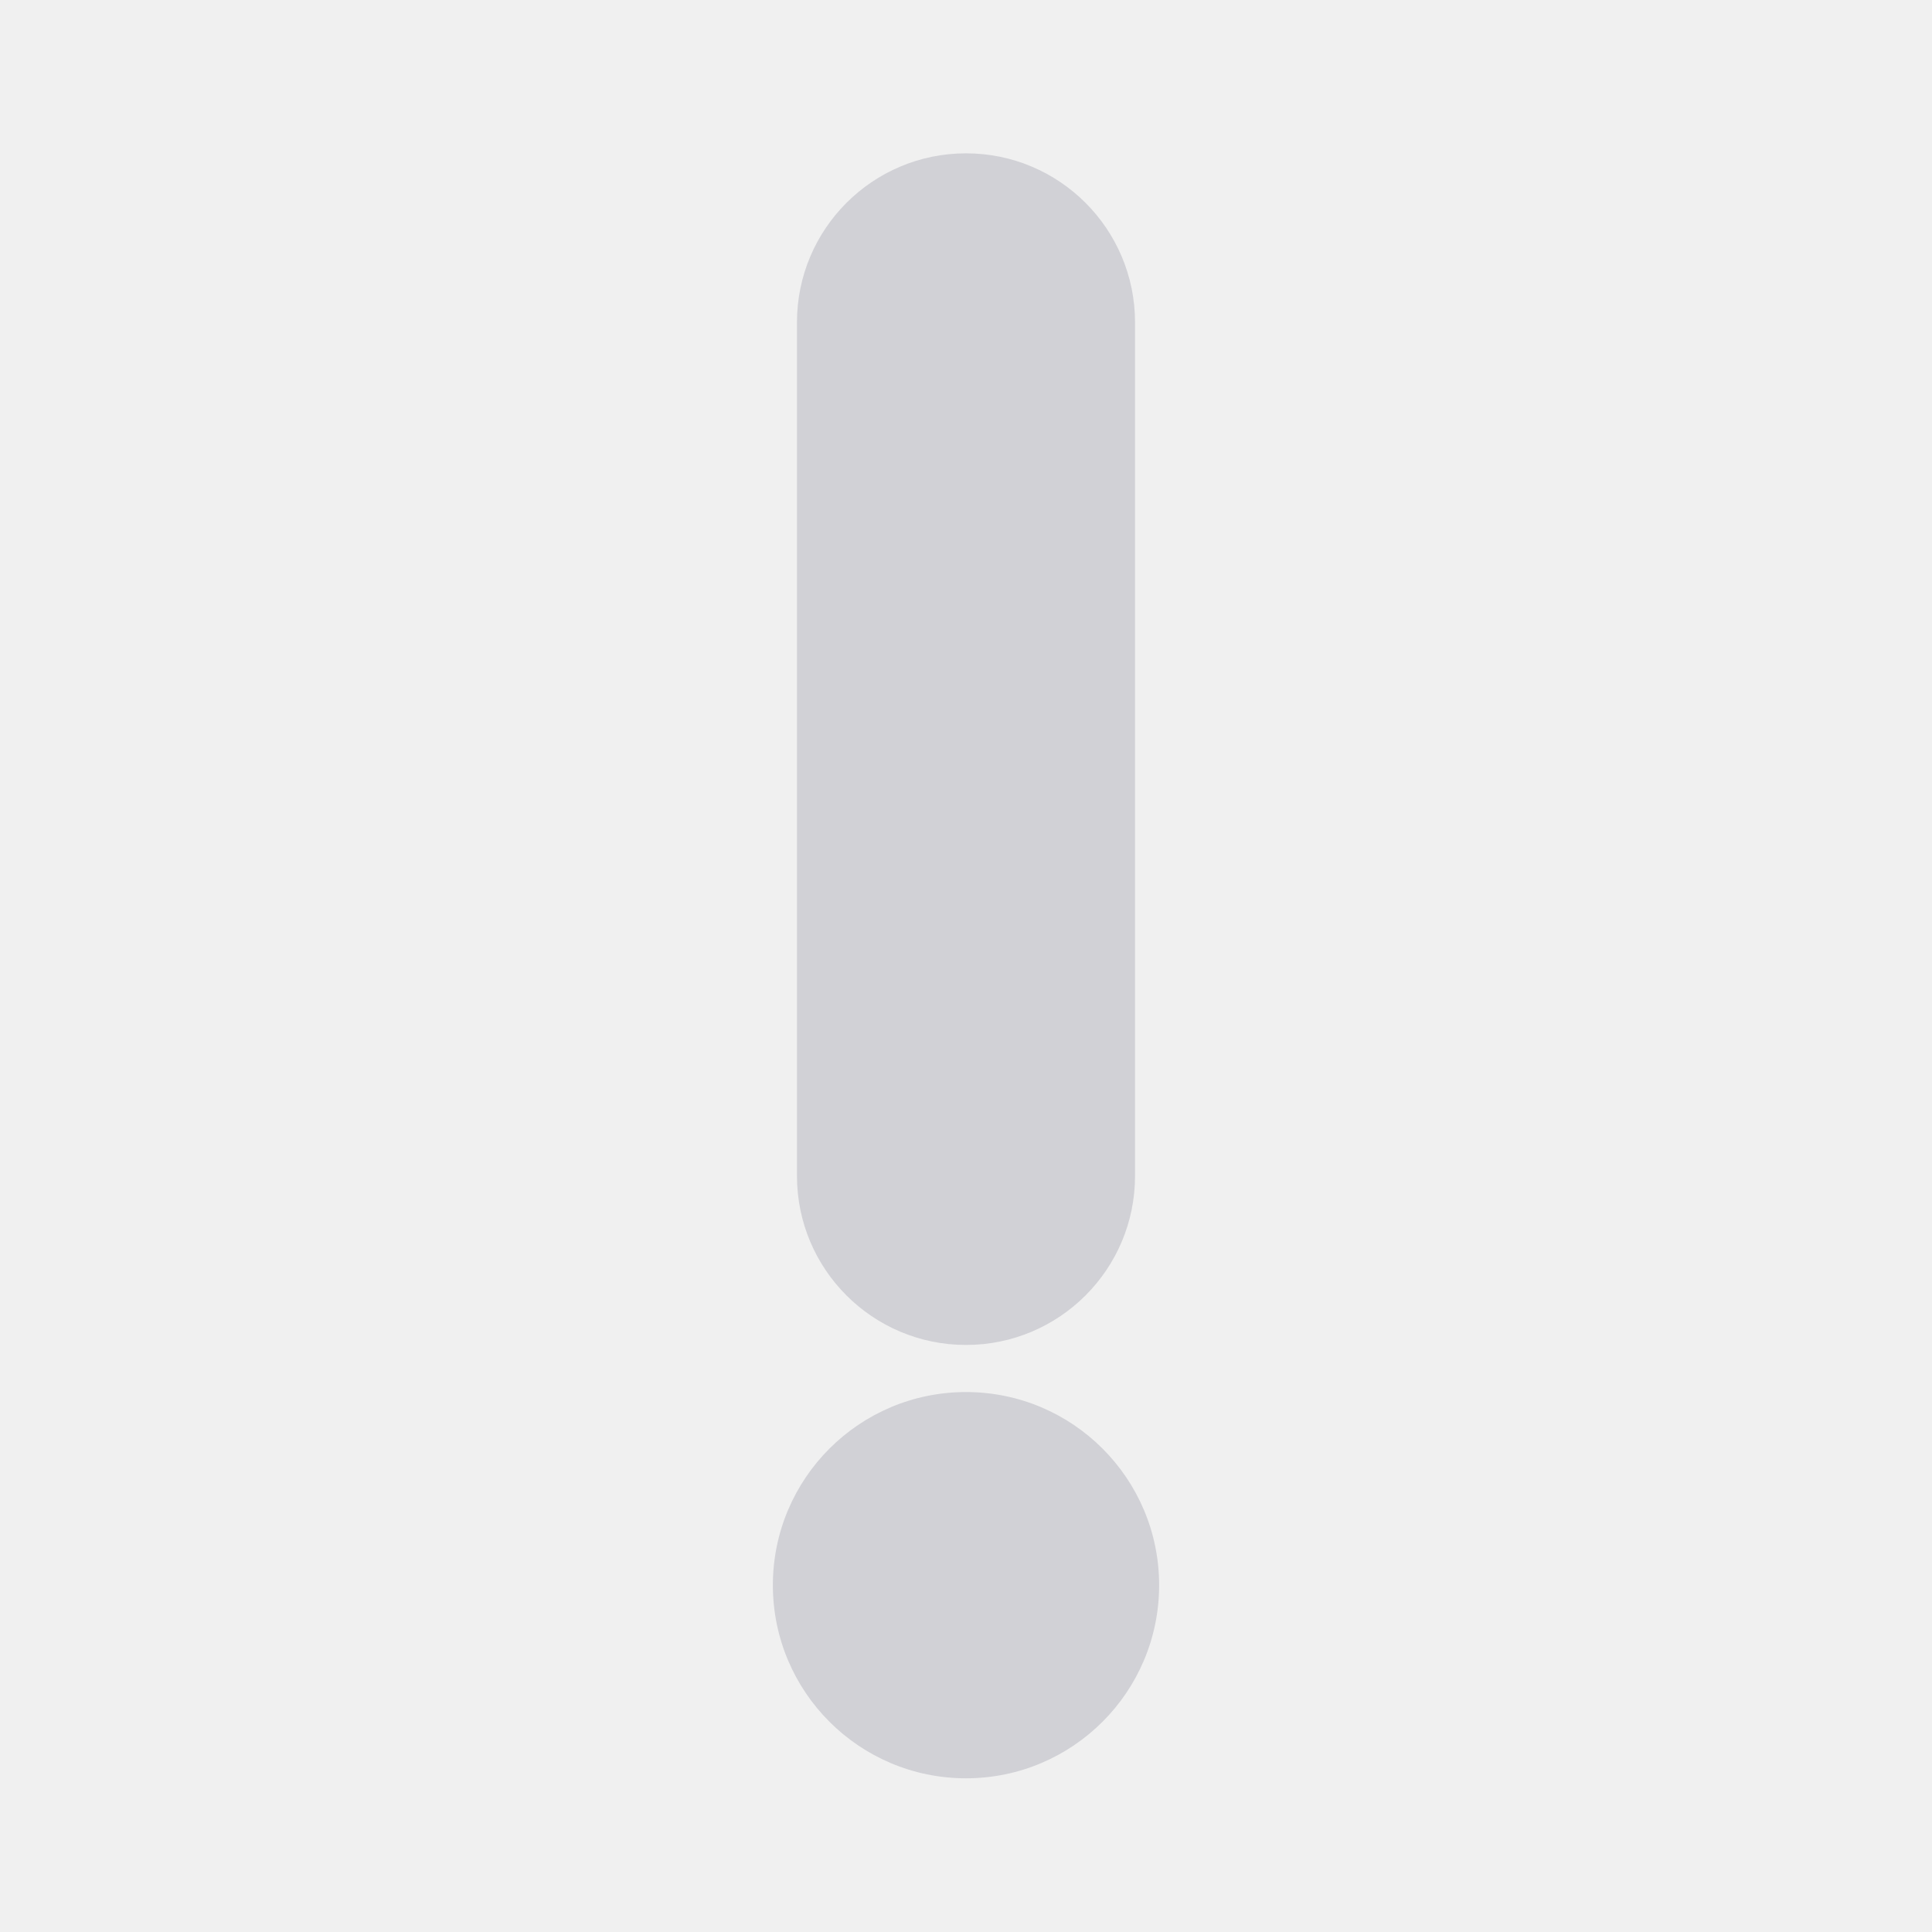
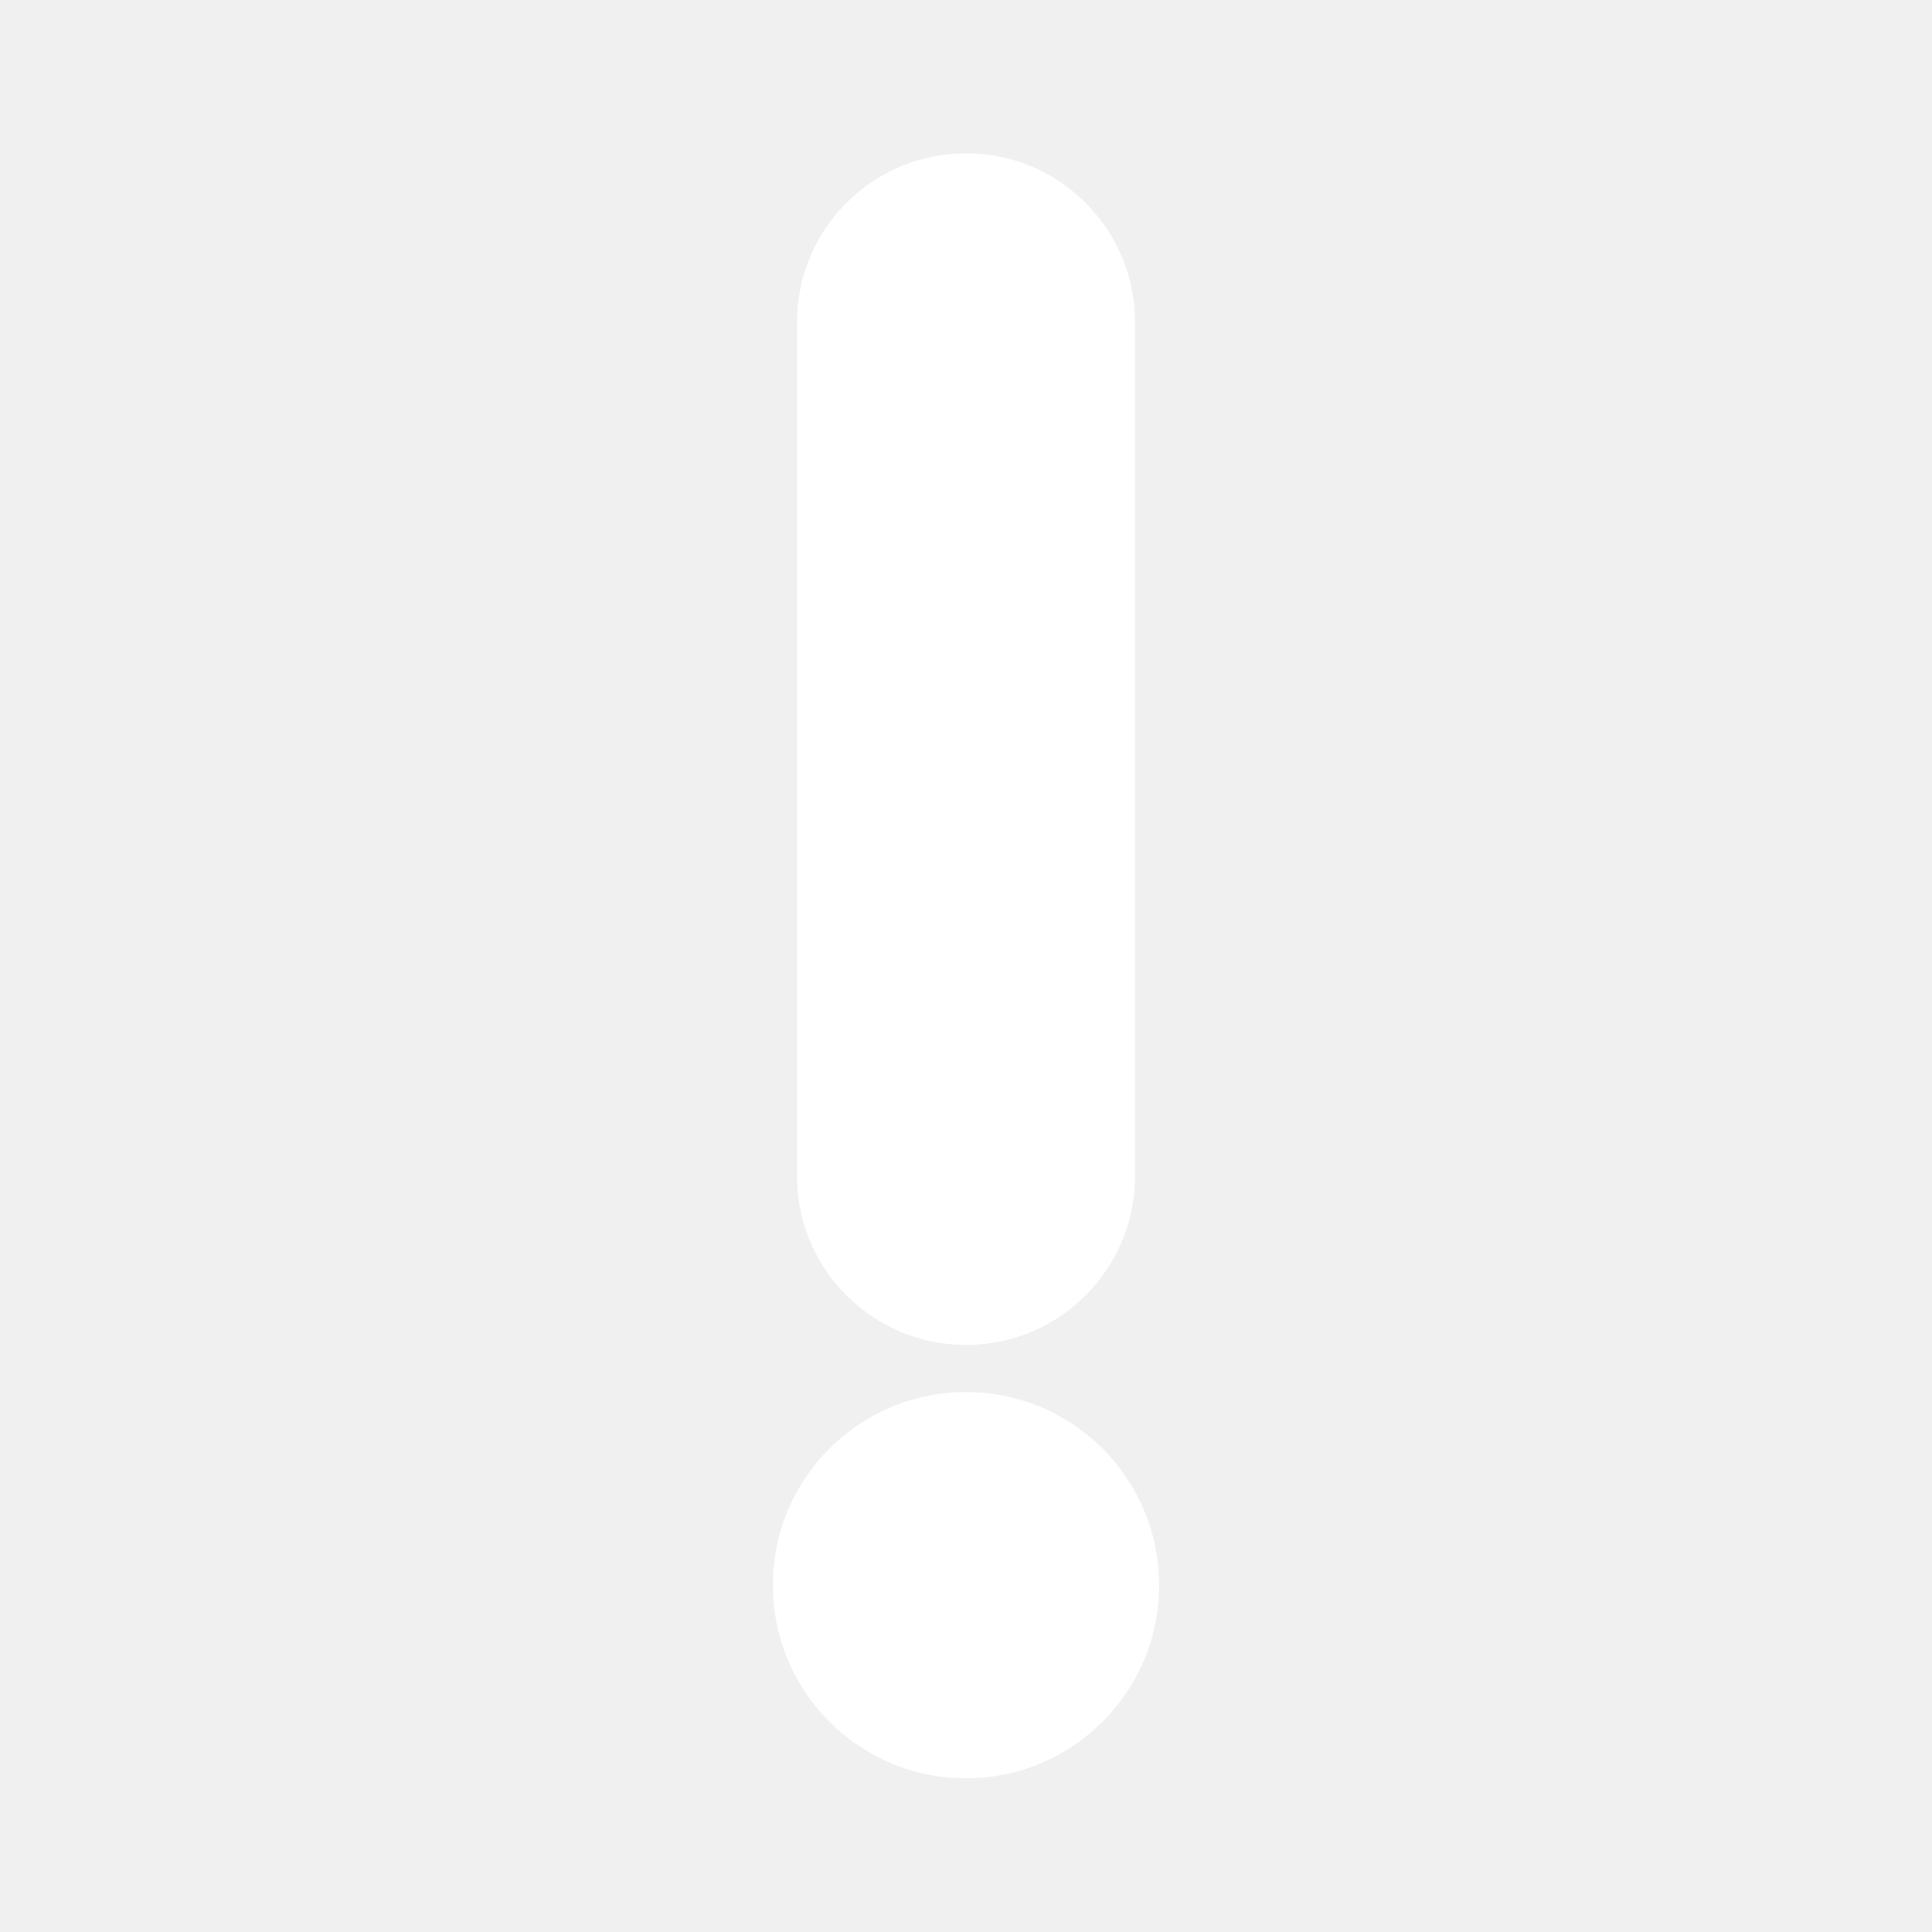
<svg xmlns="http://www.w3.org/2000/svg" width="20" height="20" viewBox="0 0 5.292 5.292" version="1.1">
-   <rect x="2.183" y="0.42" width="0.926" height="3.264" rx="0.463" fill="#d1d1d6" />
-   <circle cx="2.646" cy="4.342" r="0.529" fill="#d1d1d6" />
+   <rect x="2.183" y="0.42" width="0.926" height="3.264" rx="0.463" fill="#ffffff" />
+   <circle cx="2.646" cy="4.342" r="0.529" fill="#ffffff" />
</svg>
